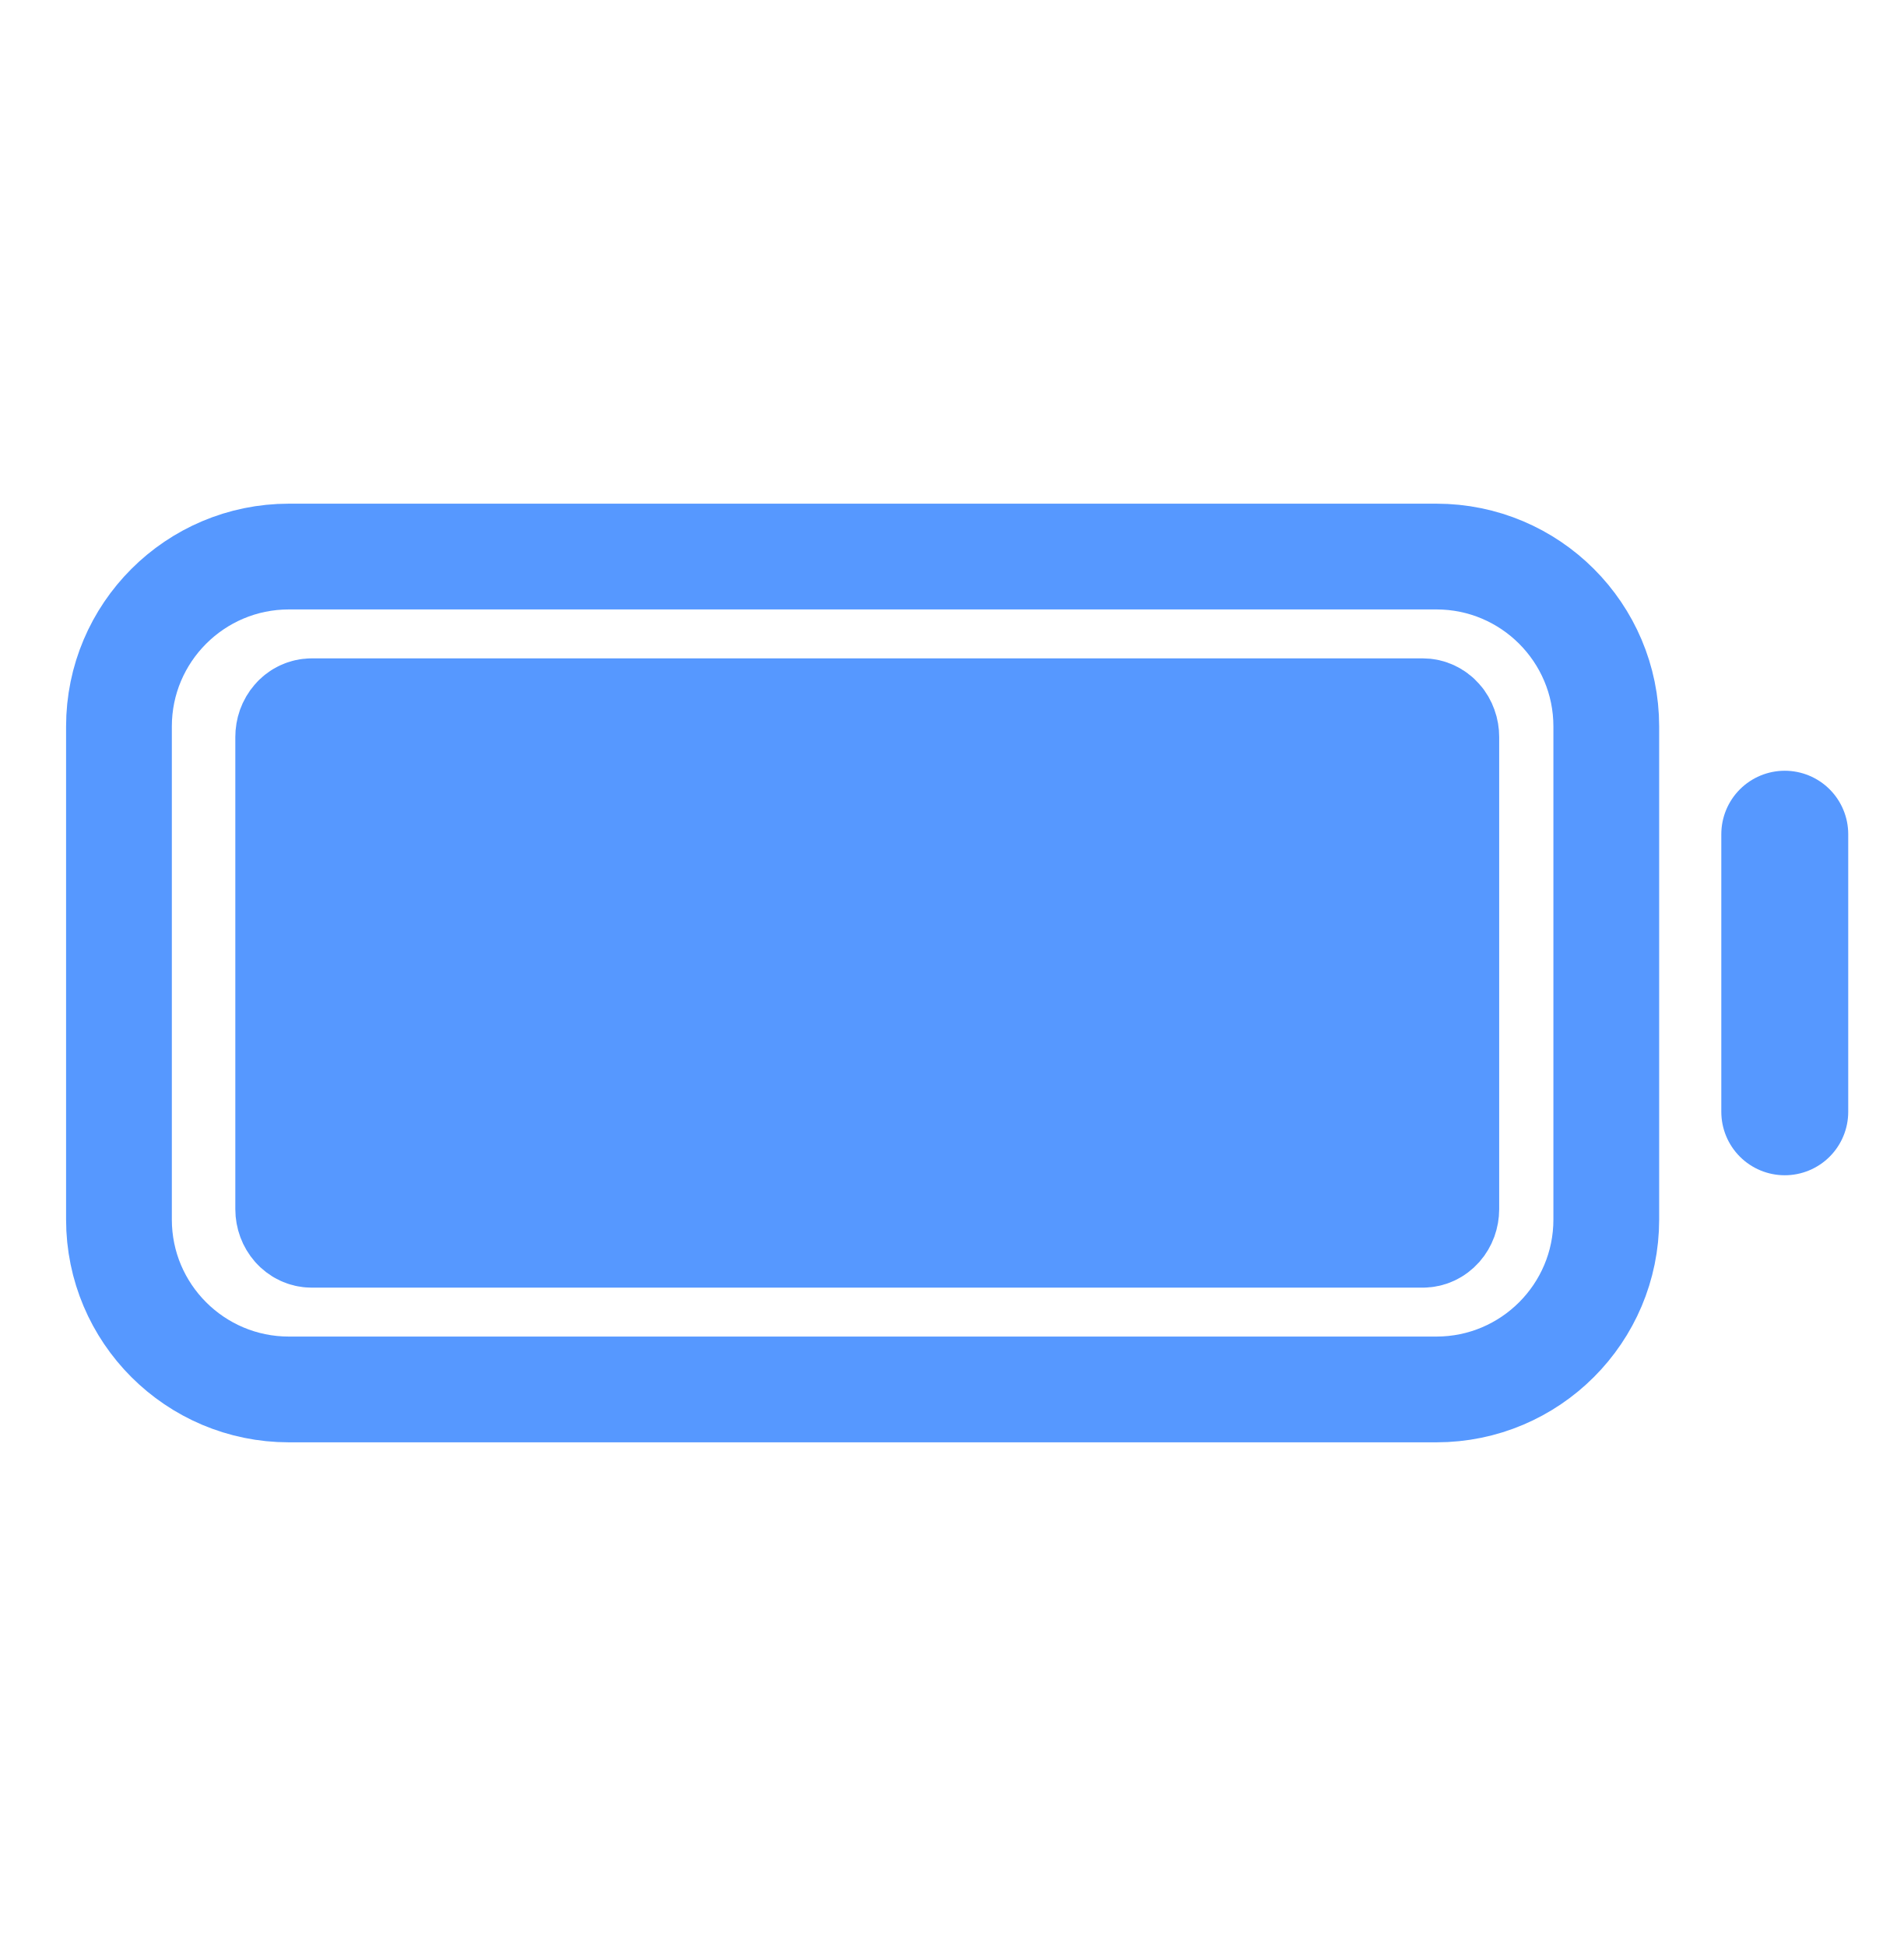
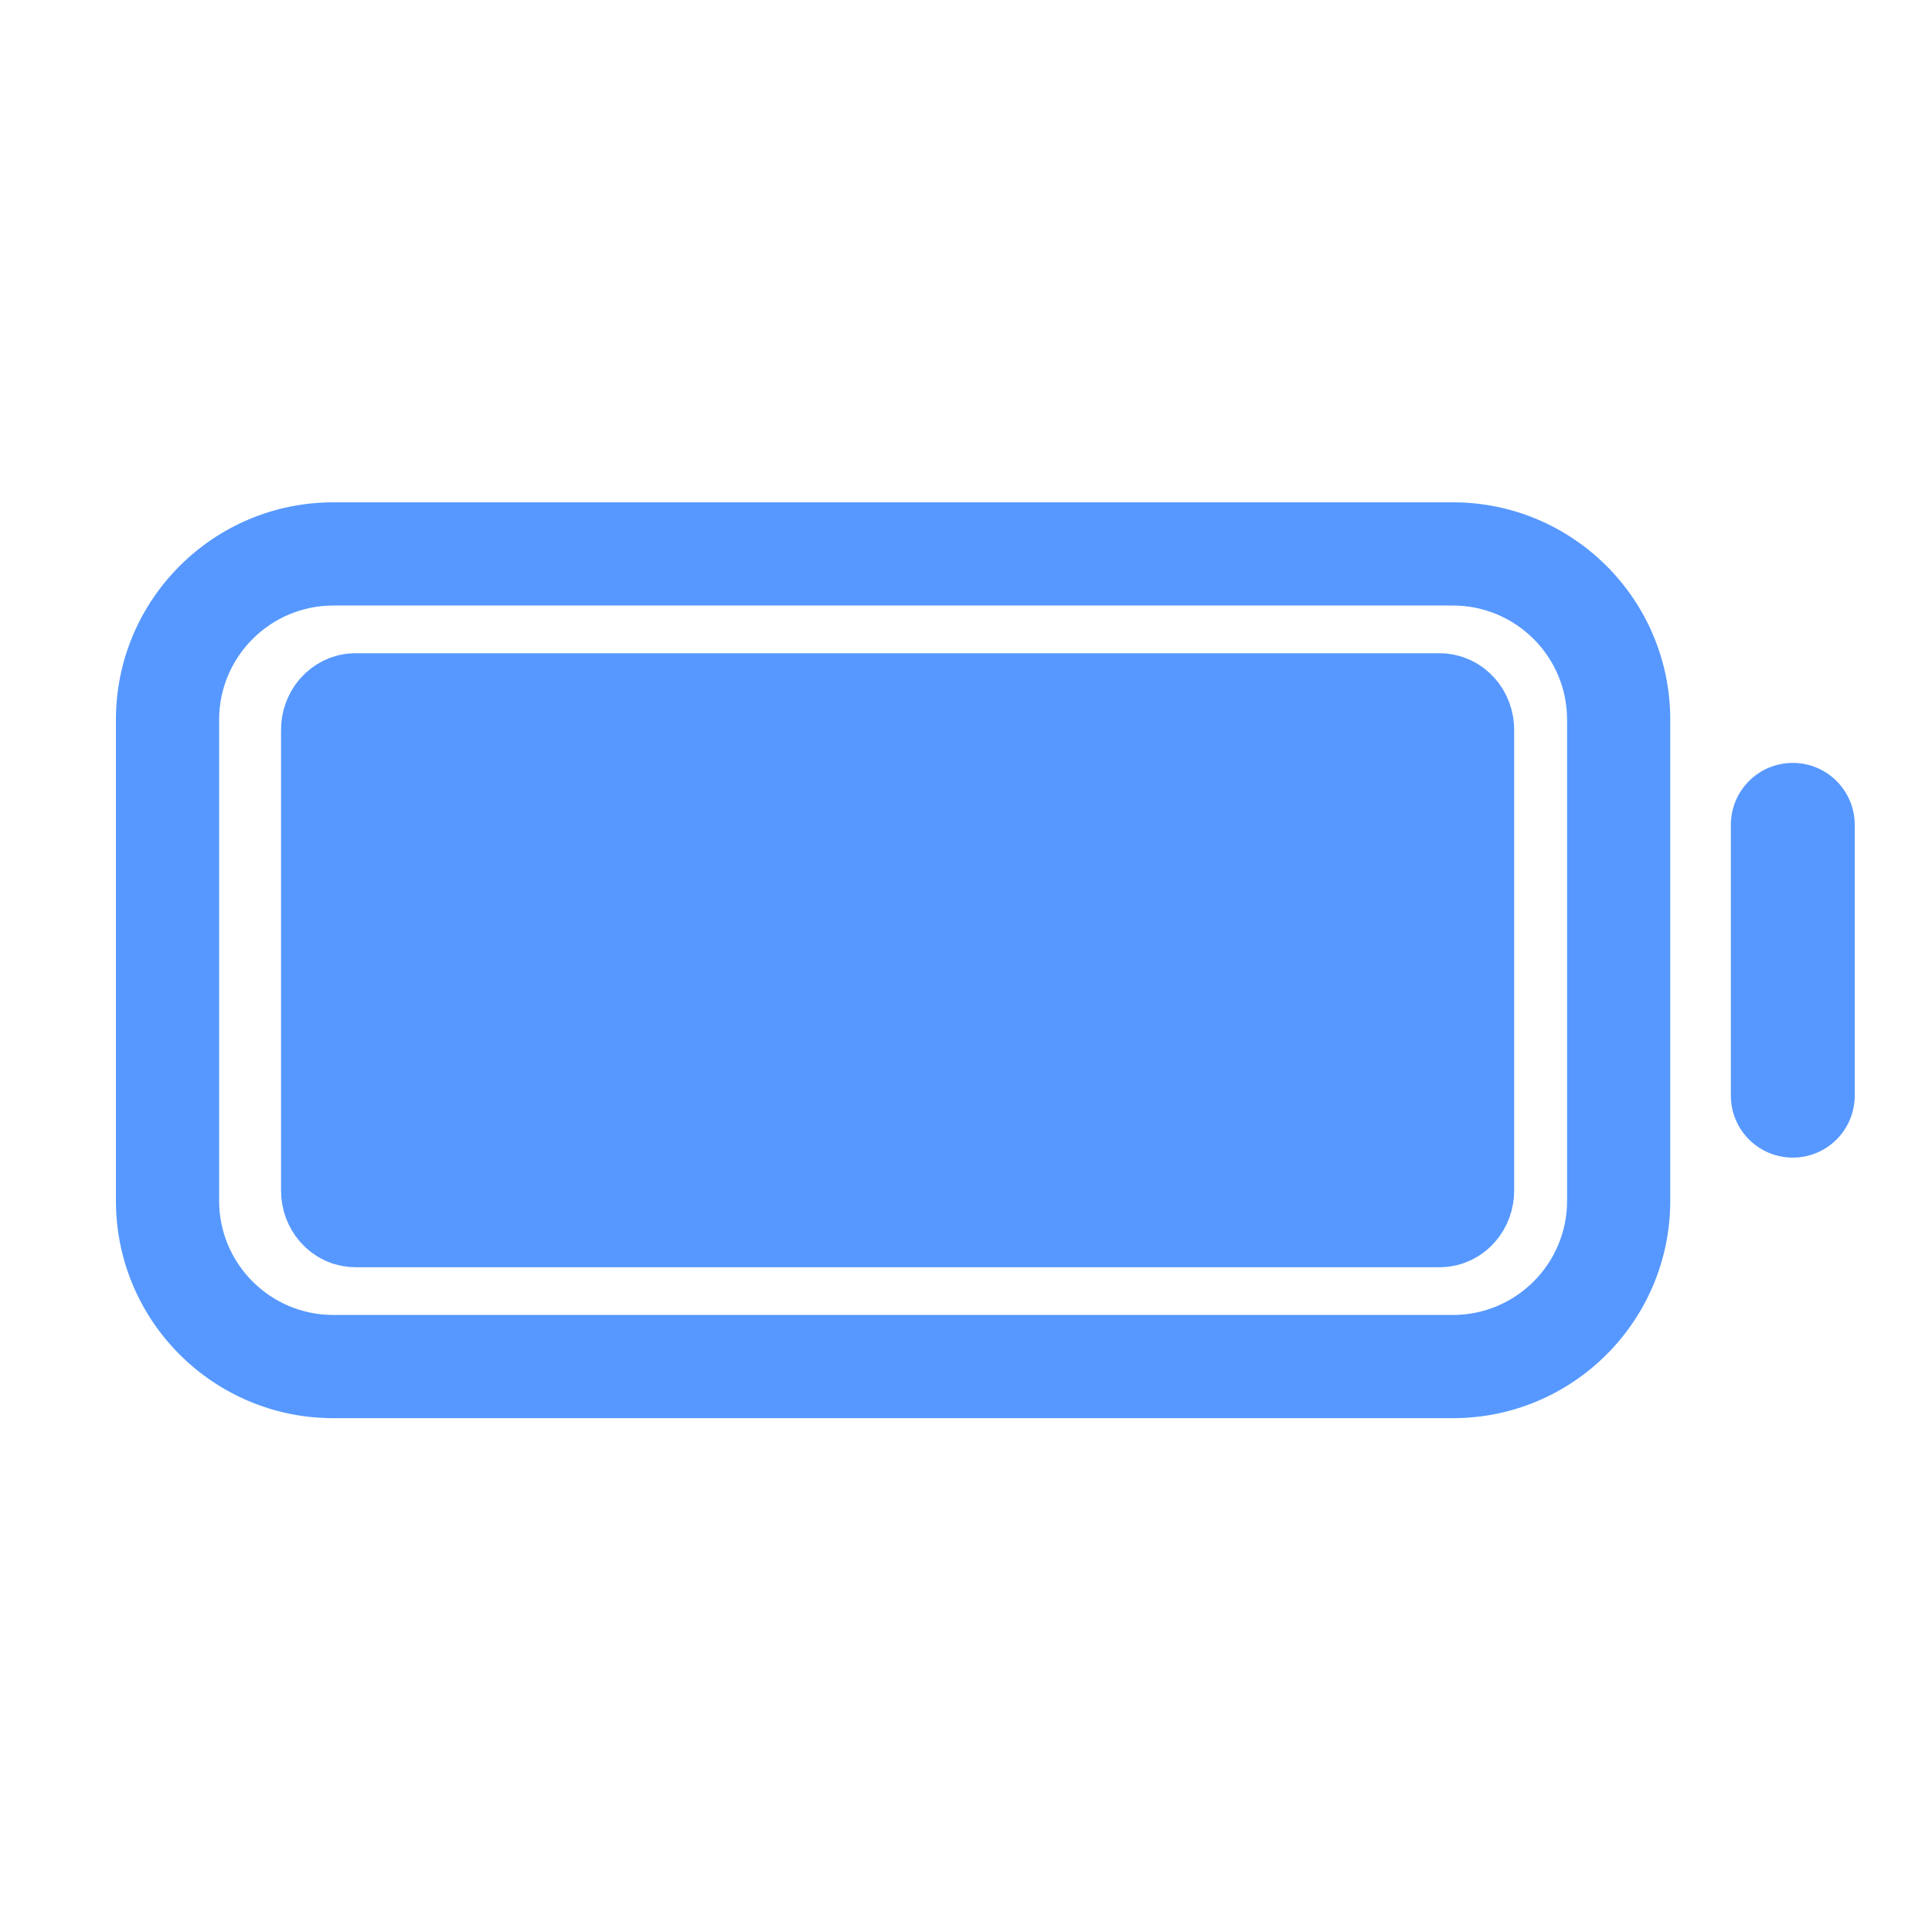
- <svg xmlns="http://www.w3.org/2000/svg" width="45" height="46" viewBox="0 0 45 46" fill="none">
-   <path d="M33.953 13.156H6.829C4.612 13.156 2.812 14.956 2.812 17.172V28.828C2.812 31.046 4.612 32.844 6.829 32.844H33.953C36.171 32.844 37.969 31.044 37.969 28.828V17.172C37.969 14.954 36.169 13.156 33.953 13.156Z" stroke="#5698FF" stroke-width="2.5" stroke-linecap="round" />
-   <path d="M33.63 17H7.368C7.32 17 7.272 17.011 7.227 17.032C7.182 17.053 7.141 17.084 7.107 17.124C7.073 17.163 7.046 17.209 7.027 17.261C7.009 17.312 7 17.366 7 17.422V28.581C7 28.814 7.165 29 7.368 29H33.63C33.678 29 33.727 28.99 33.771 28.969C33.816 28.948 33.857 28.917 33.892 28.878C33.926 28.839 33.953 28.793 33.972 28.742C33.99 28.691 34 28.636 34 28.581V17.422C34 17.366 33.991 17.311 33.972 17.26C33.954 17.209 33.927 17.162 33.892 17.123C33.858 17.084 33.817 17.053 33.772 17.032C33.727 17.01 33.679 17 33.63 17Z" fill="#5698FF" stroke="#5698FF" stroke-width="2.875" stroke-linecap="round" />
-   <path d="M42.188 19.719V26.281" stroke="#5698FF" stroke-width="3" stroke-linecap="round" />
+ <svg xmlns="http://www.w3.org/2000/svg" width="50" height="50" viewBox="0 0 50 50" fill="none">
+   <path fill-rule="evenodd" clip-rule="evenodd" d="M3 18.626C3 15.521 5.521 13 8.626 13H37.601C40.705 13 43.226 15.518 43.226 18.626V31.076C43.226 34.181 40.708 36.702 37.601 36.702H8.626C5.521 36.702 3 34.184 3 31.076V18.626ZM8.626 15.671C6.996 15.671 5.671 16.996 5.671 18.626V31.076C5.671 32.708 6.995 34.031 8.626 34.031H37.601C39.232 34.031 40.556 32.707 40.556 31.076V18.626C40.556 16.994 39.231 15.671 37.601 15.671H8.626Z" fill="#5698FF" />
+   <path d="M37.256 18.441H9.202C9.15 18.441 9.099 18.453 9.051 18.476C9.003 18.498 8.96 18.532 8.923 18.573C8.886 18.615 8.858 18.665 8.838 18.72C8.818 18.774 8.808 18.833 8.809 18.892V30.812C8.809 31.061 8.985 31.26 9.202 31.26H37.256C37.308 31.261 37.359 31.249 37.407 31.227C37.455 31.205 37.499 31.172 37.535 31.13C37.572 31.088 37.601 31.039 37.621 30.984C37.641 30.93 37.651 30.871 37.651 30.812V18.892C37.652 18.833 37.642 18.774 37.622 18.719C37.602 18.664 37.573 18.614 37.536 18.573C37.499 18.531 37.456 18.498 37.408 18.475C37.359 18.453 37.308 18.441 37.256 18.441Z" fill="#5698FF" stroke="#5698FF" stroke-width="3.071" stroke-linecap="round" />
+   <path fill-rule="evenodd" clip-rule="evenodd" d="M46.397 19.744C47.282 19.744 48 20.461 48 21.346V28.356C48 29.241 47.282 29.959 46.397 29.959C45.512 29.959 44.795 29.241 44.795 28.356V21.346C44.795 20.461 45.512 19.744 46.397 19.744Z" fill="#5698FF" />
</svg>
